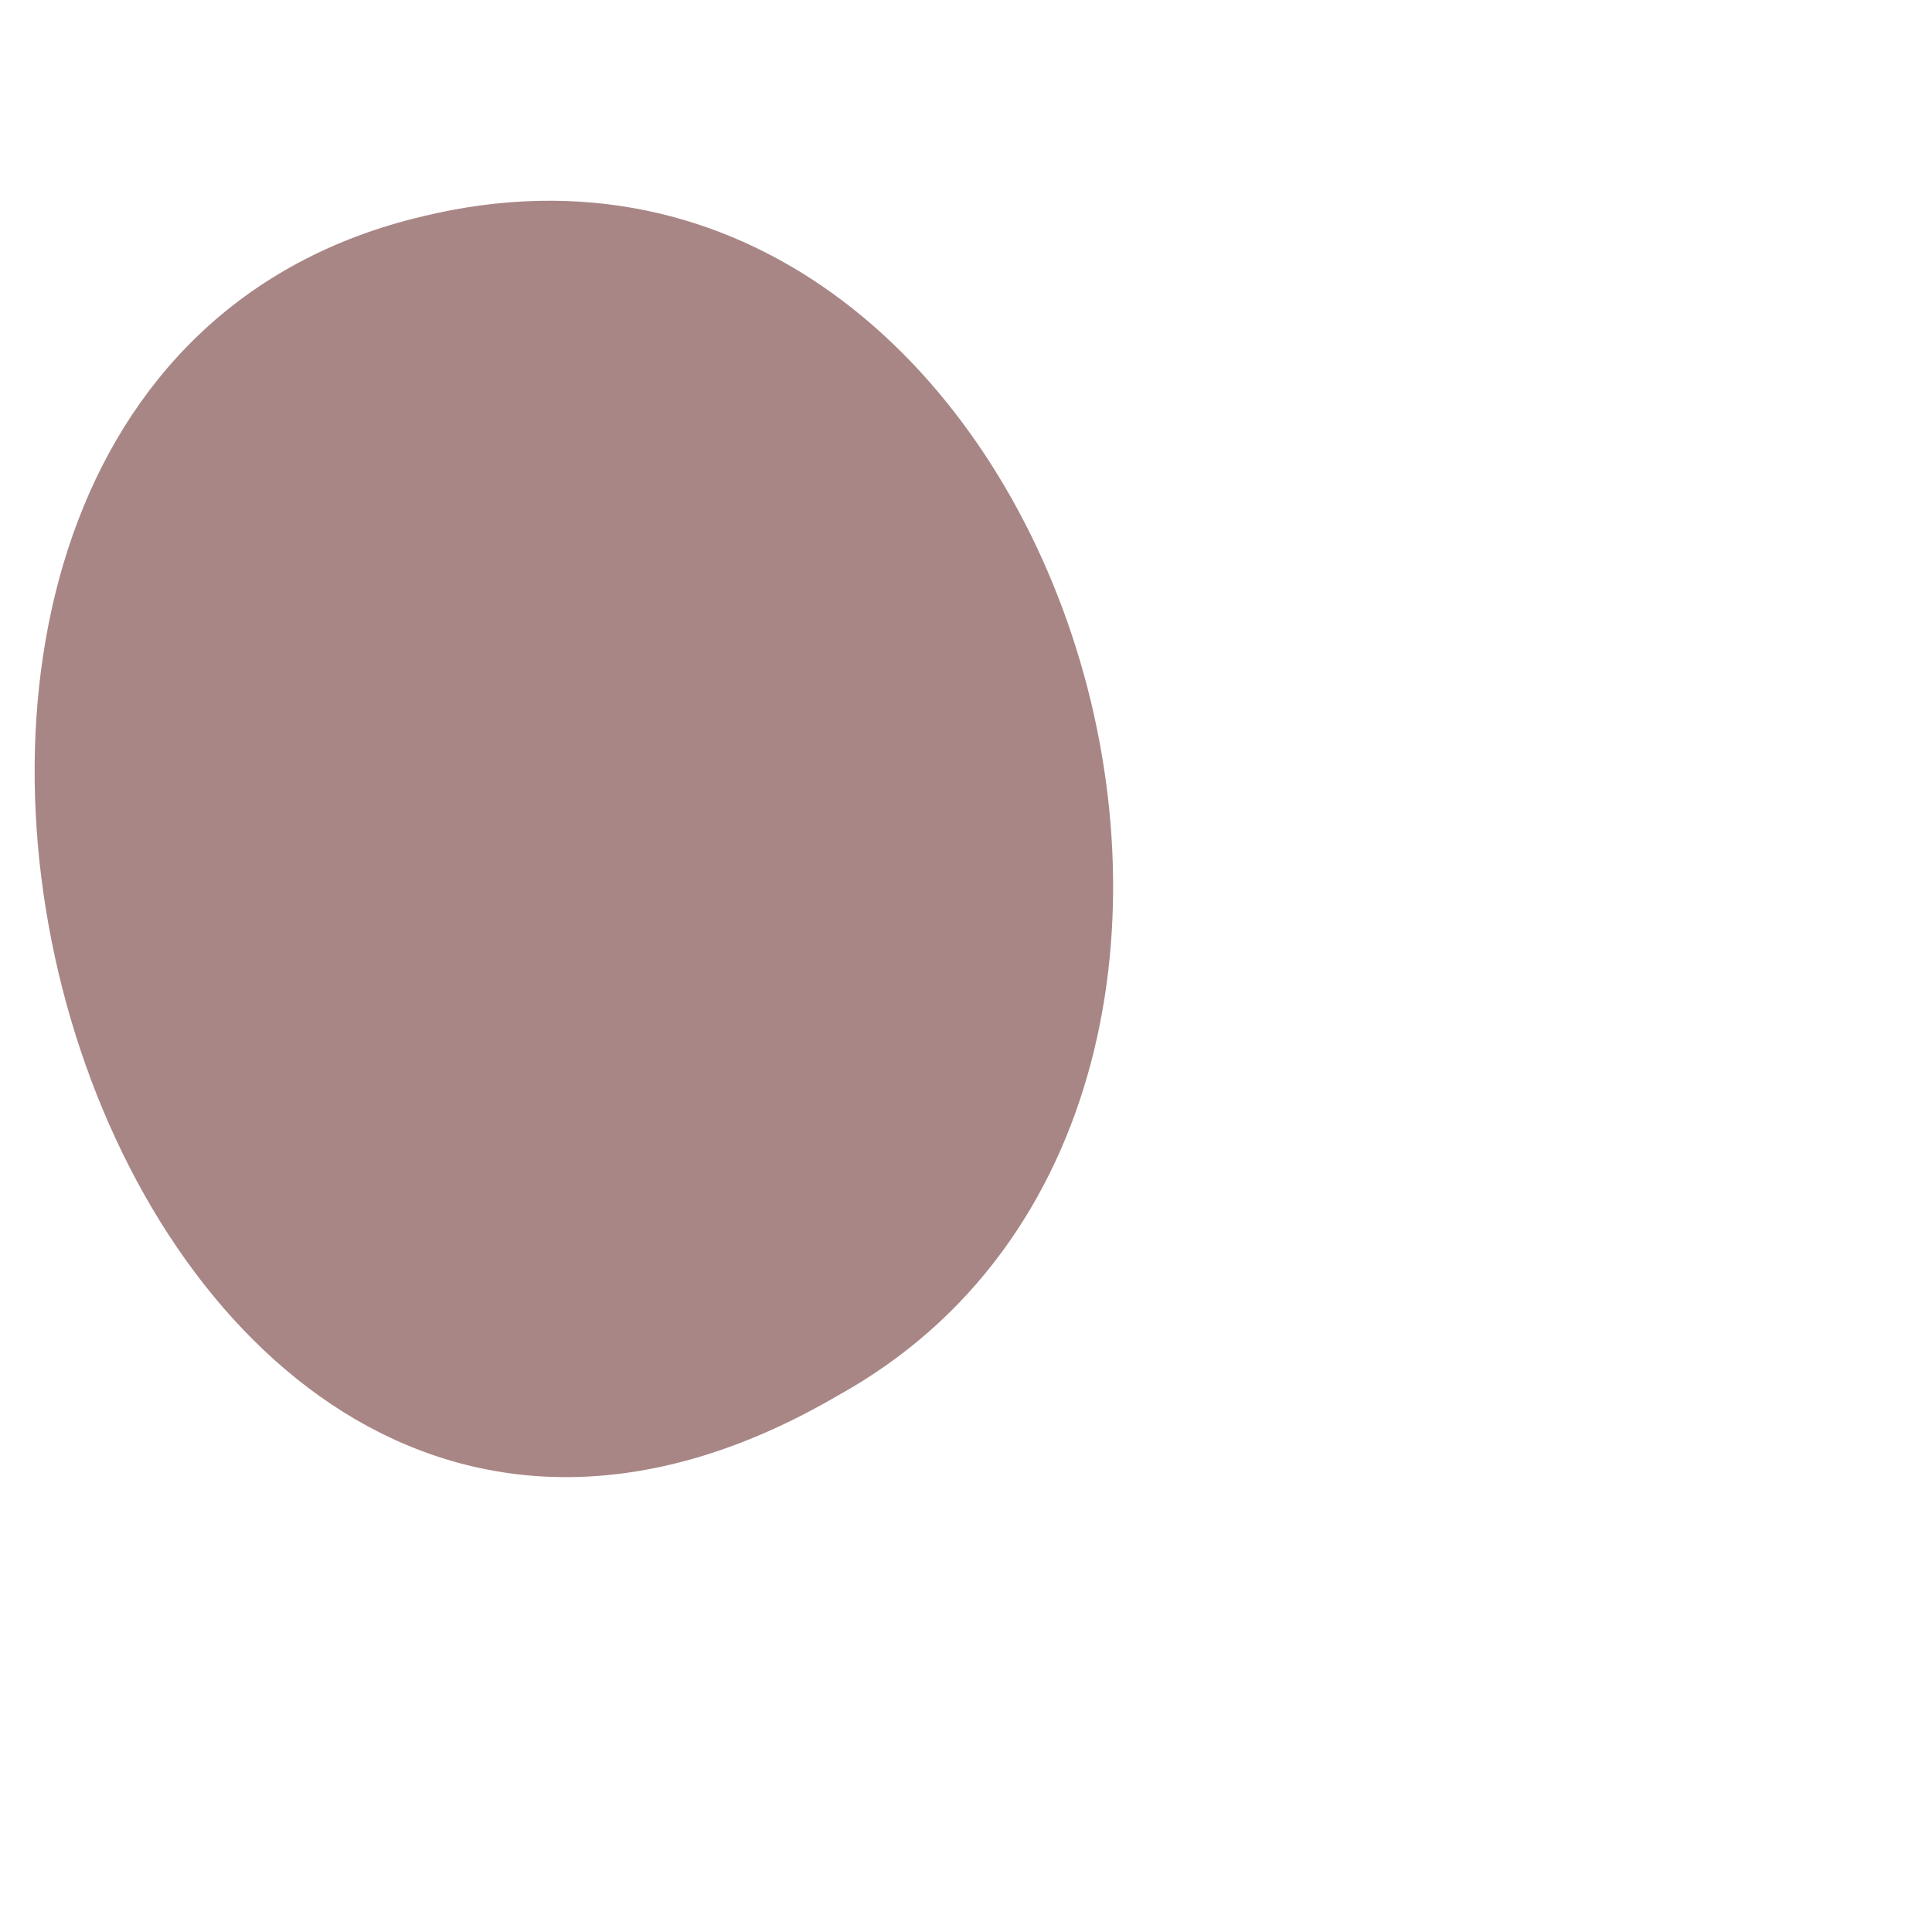
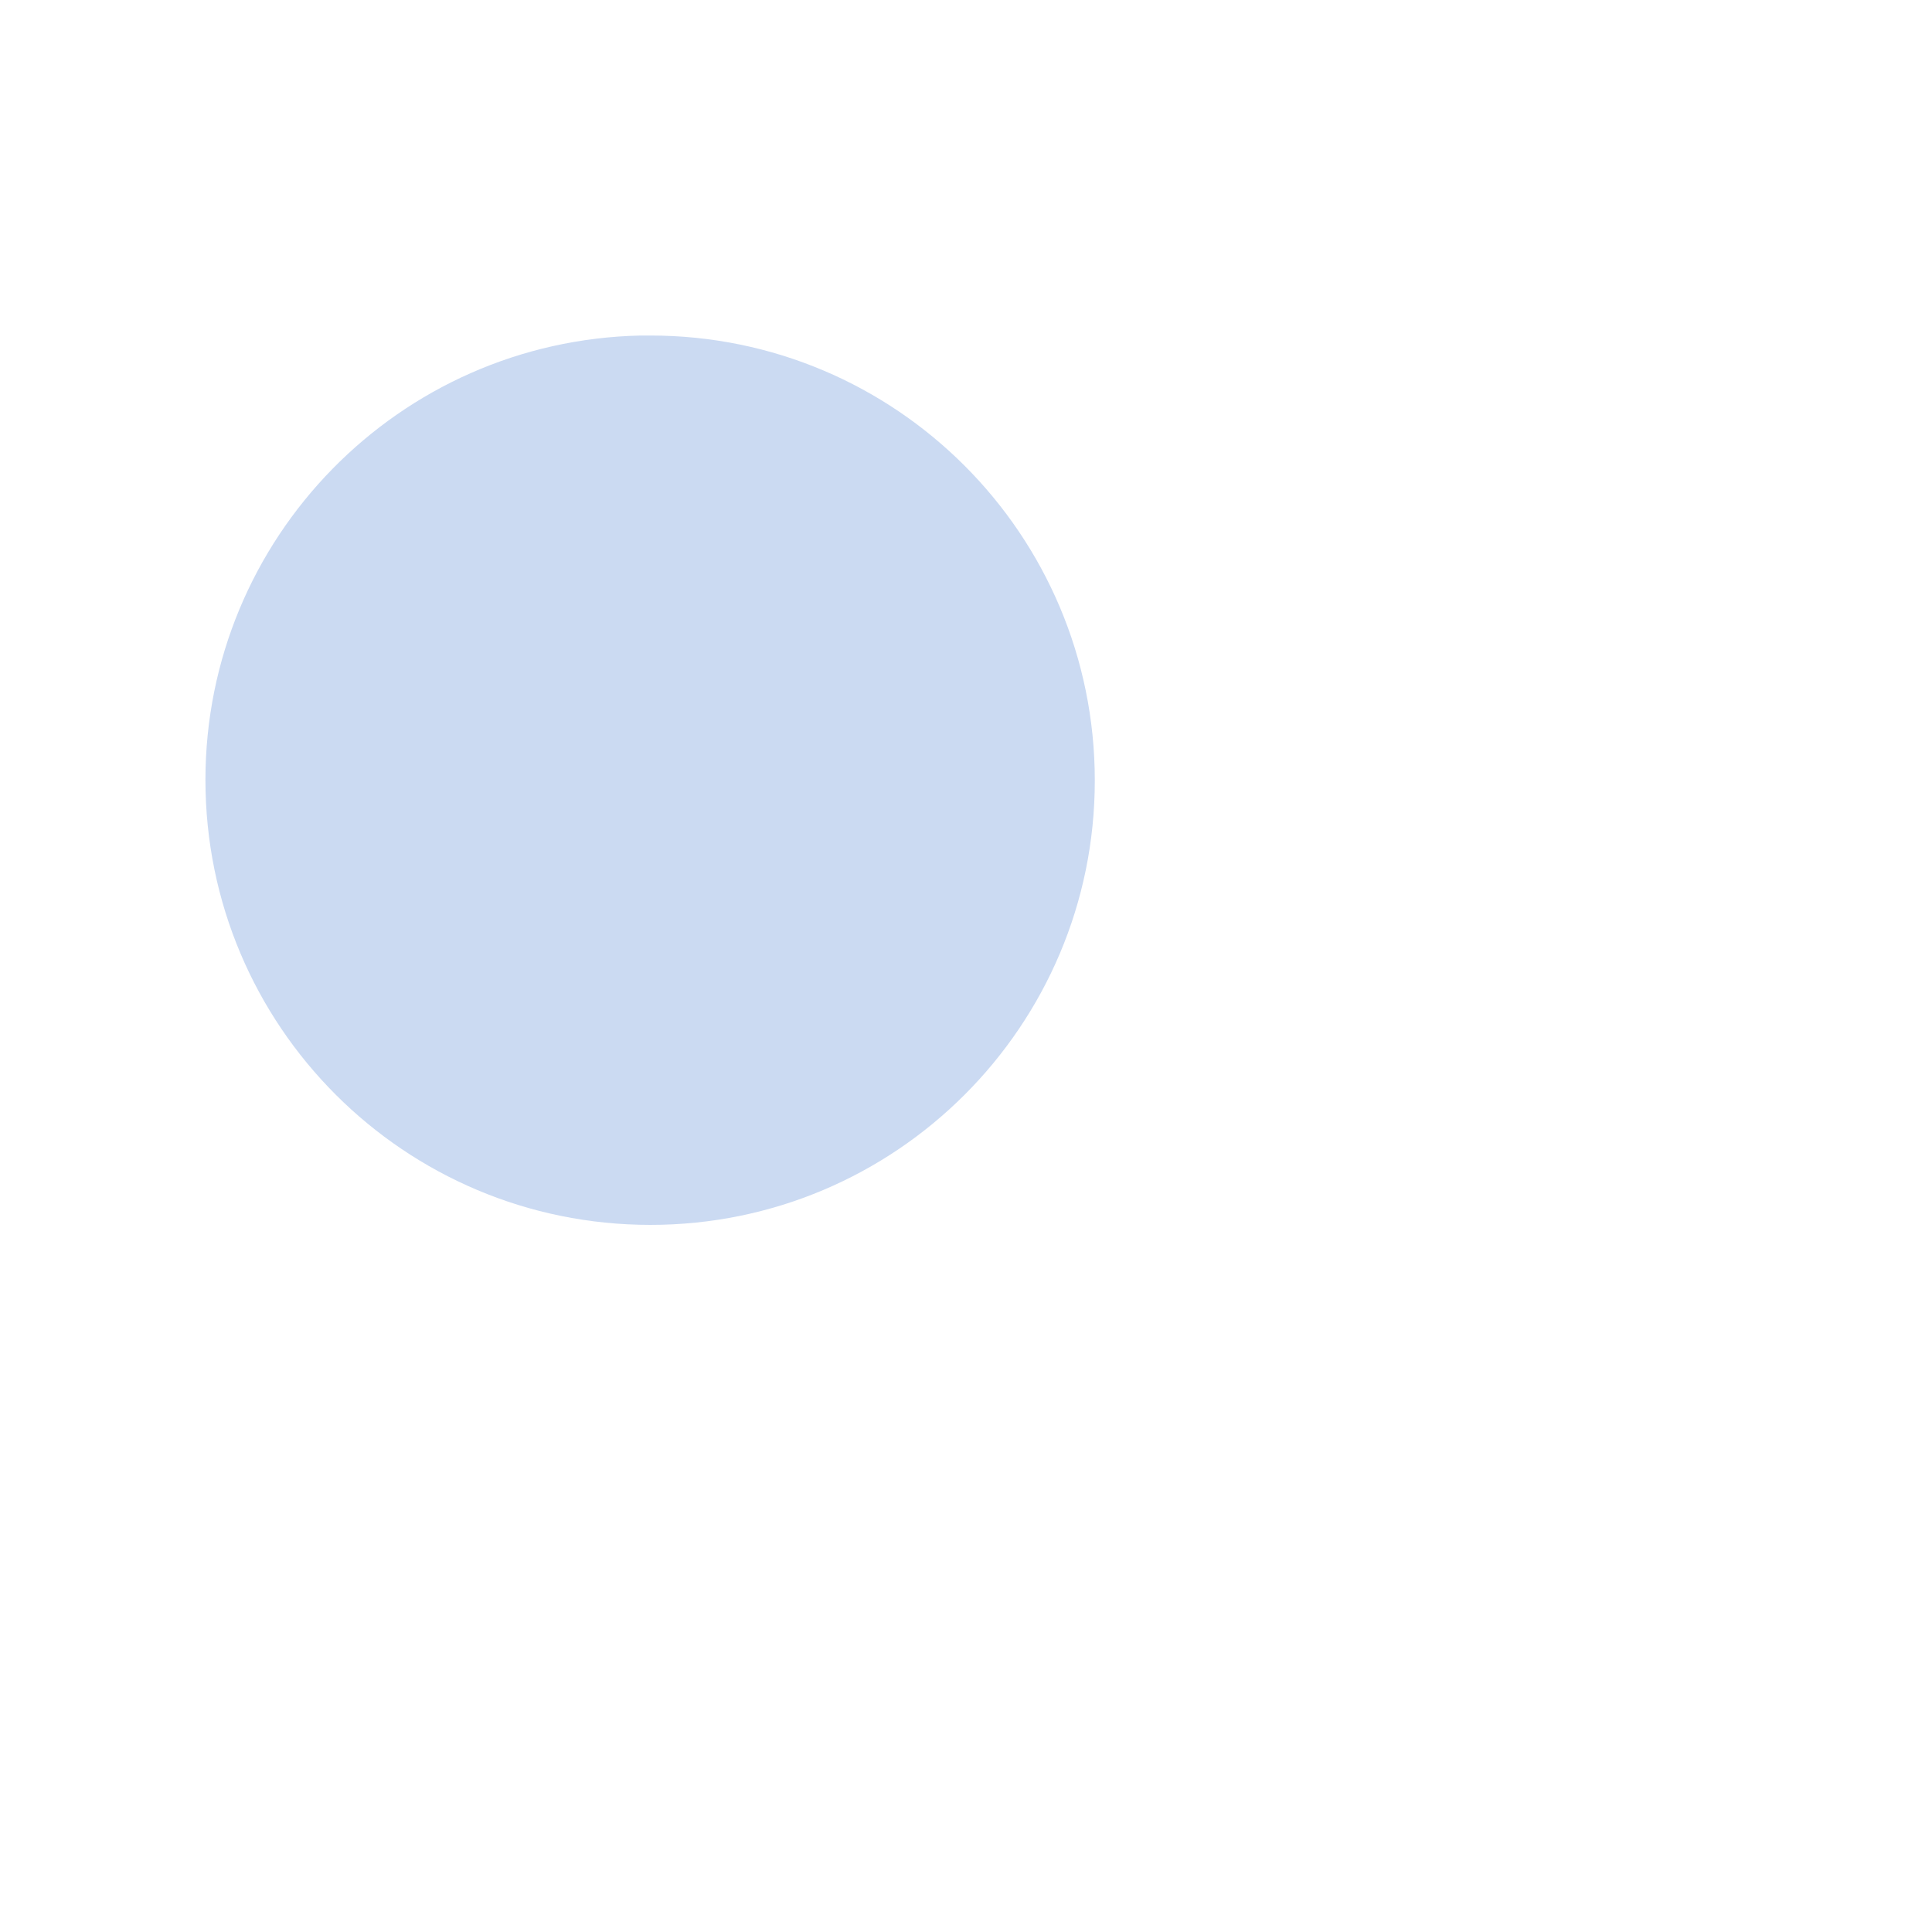
<svg xmlns="http://www.w3.org/2000/svg" version="1.1" width="3px" height="3px">
-   <g transform="matrix(1 0 0 1 -513 -726 )">
-     <path d="M 1.301 2.167  C 2.141 1.702  1.646 0.096  0.656 0.336  C -0.485 0.606  0.145 2.843  1.301 2.167  Z " fill-rule="nonzero" fill="#a88686" stroke="none" transform="matrix(1 0 0 1 513 726 )" />
+   <g transform="matrix(1 0 0 1 -498 -772 )">
+     <path d="M 1.01 0.521  C 1.005 0.521  1 0.521  0.995 0.521  C 0.619 0.529  0.319 0.836  0.319 1.211  C 0.319 1.593  0.628 1.902  1.01 1.902  C 1.391 1.902  1.7 1.593  1.7 1.212  C 1.7 0.83  1.391 0.521  1.01 0.521  Z " fill-rule="nonzero" fill="#cbdaf2" stroke="none" transform="matrix(1 0 0 1 498 772 )" />
  </g>
</svg>
